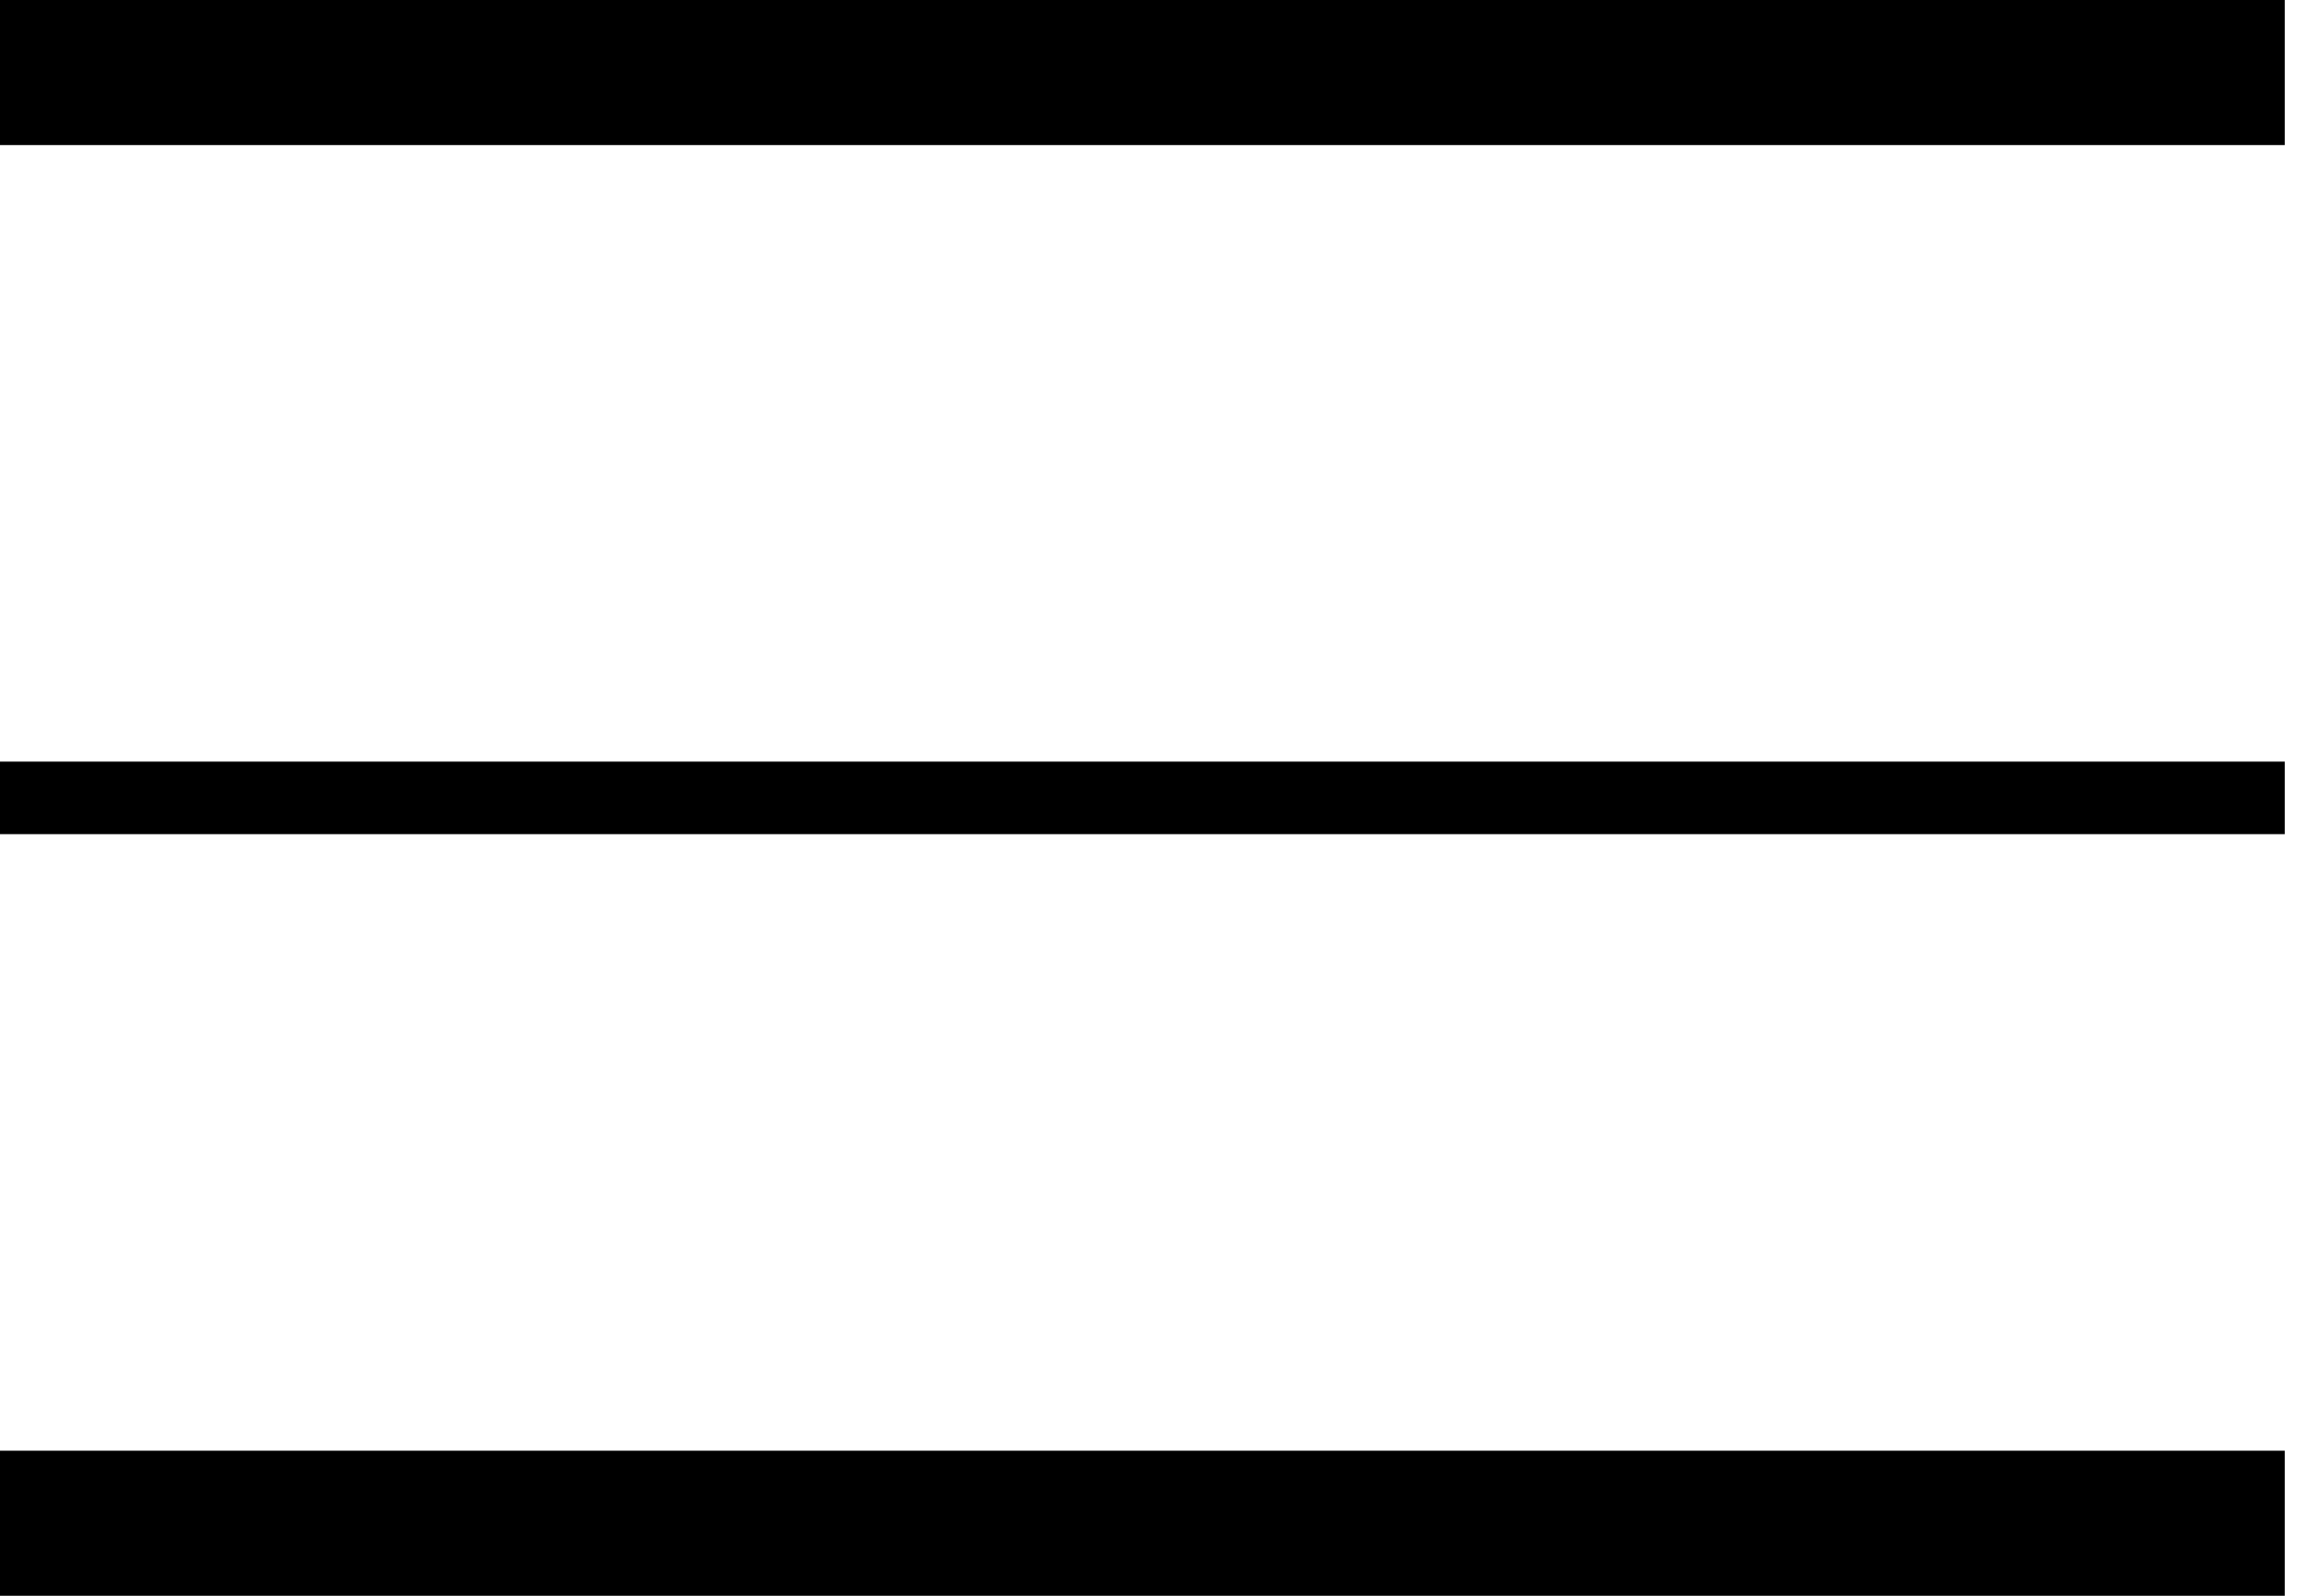
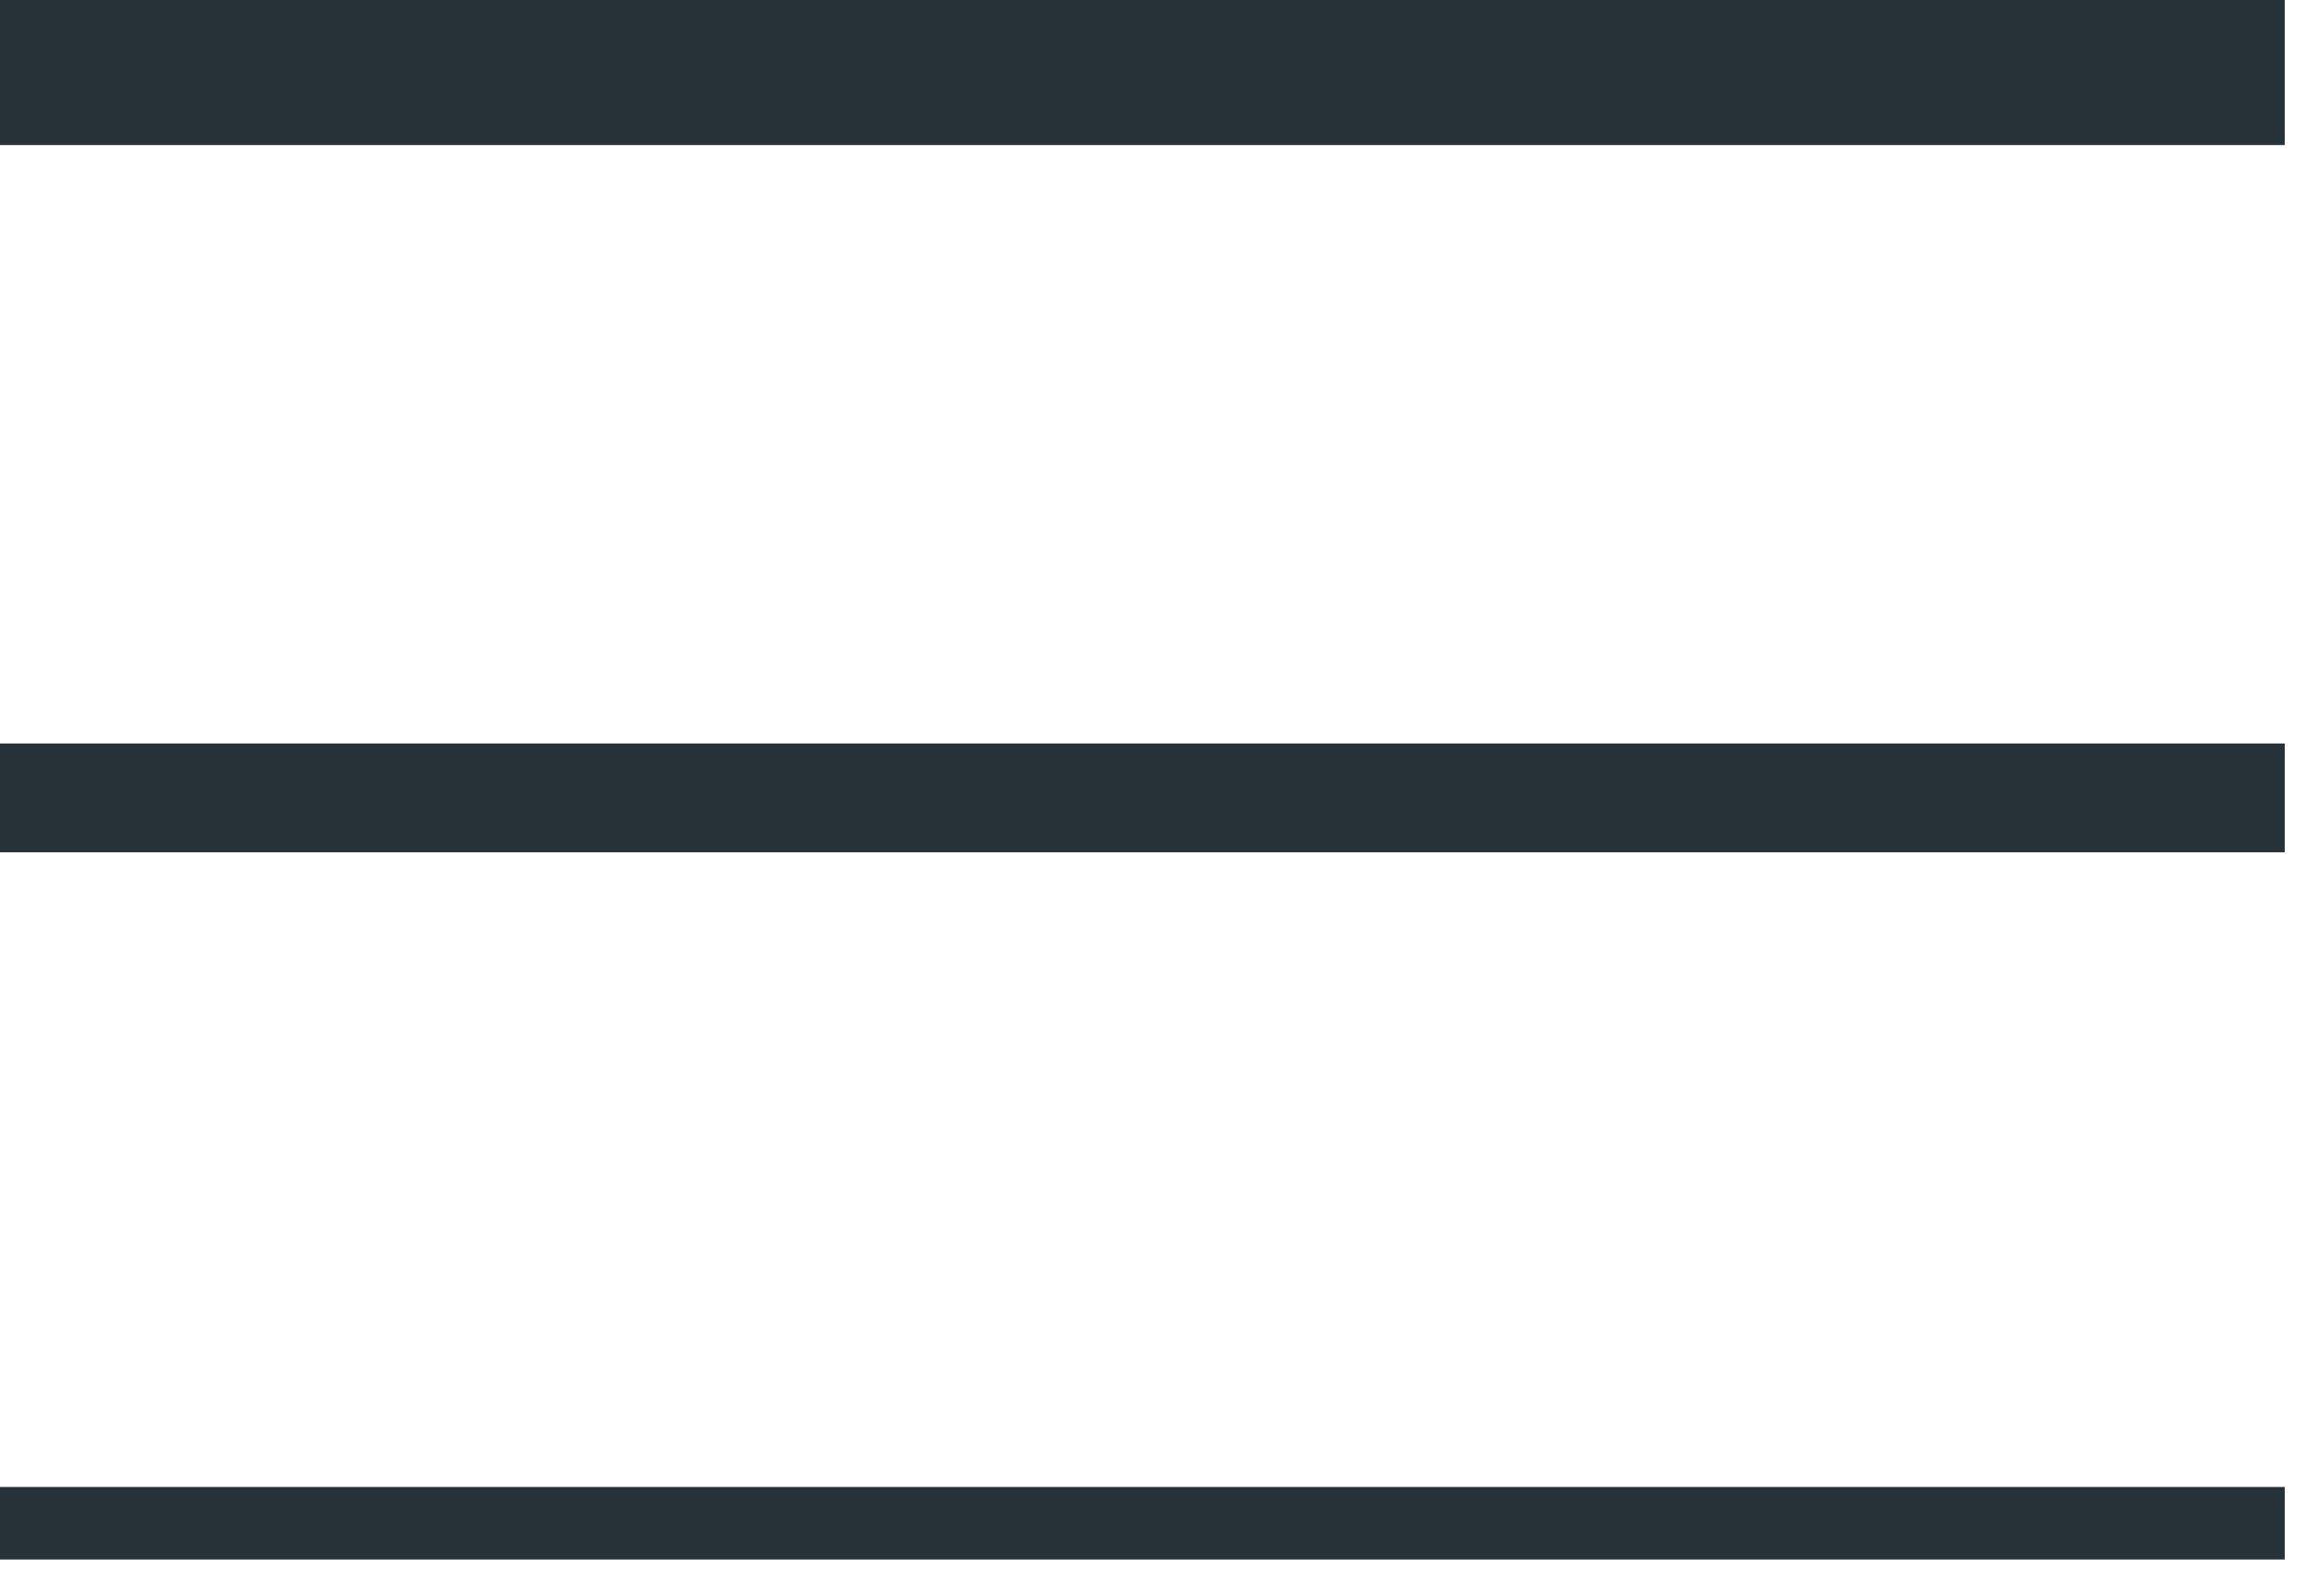
<svg xmlns="http://www.w3.org/2000/svg" width="32" height="22" viewBox="0 0 32 22" fill="none">
-   <path d="M31.5 1H15.625M0 1H15.75" stroke="black" stroke-width="2" />
-   <path d="M31.5 11H15.625M0 11H15.75" stroke="black" />
-   <path d="M31.5 21H0" stroke="black" stroke-width="2" />
+   <path d="M31.5 1H15.625M0 1H15.75" stroke="#263238" stroke-width="2" />
+   <path d="M31.5 11H0" stroke="#263238" stroke-width="1.5" />
+   <path d="M31.5 21H15.625M0 21H15.75" stroke="#263238" />
</svg>
